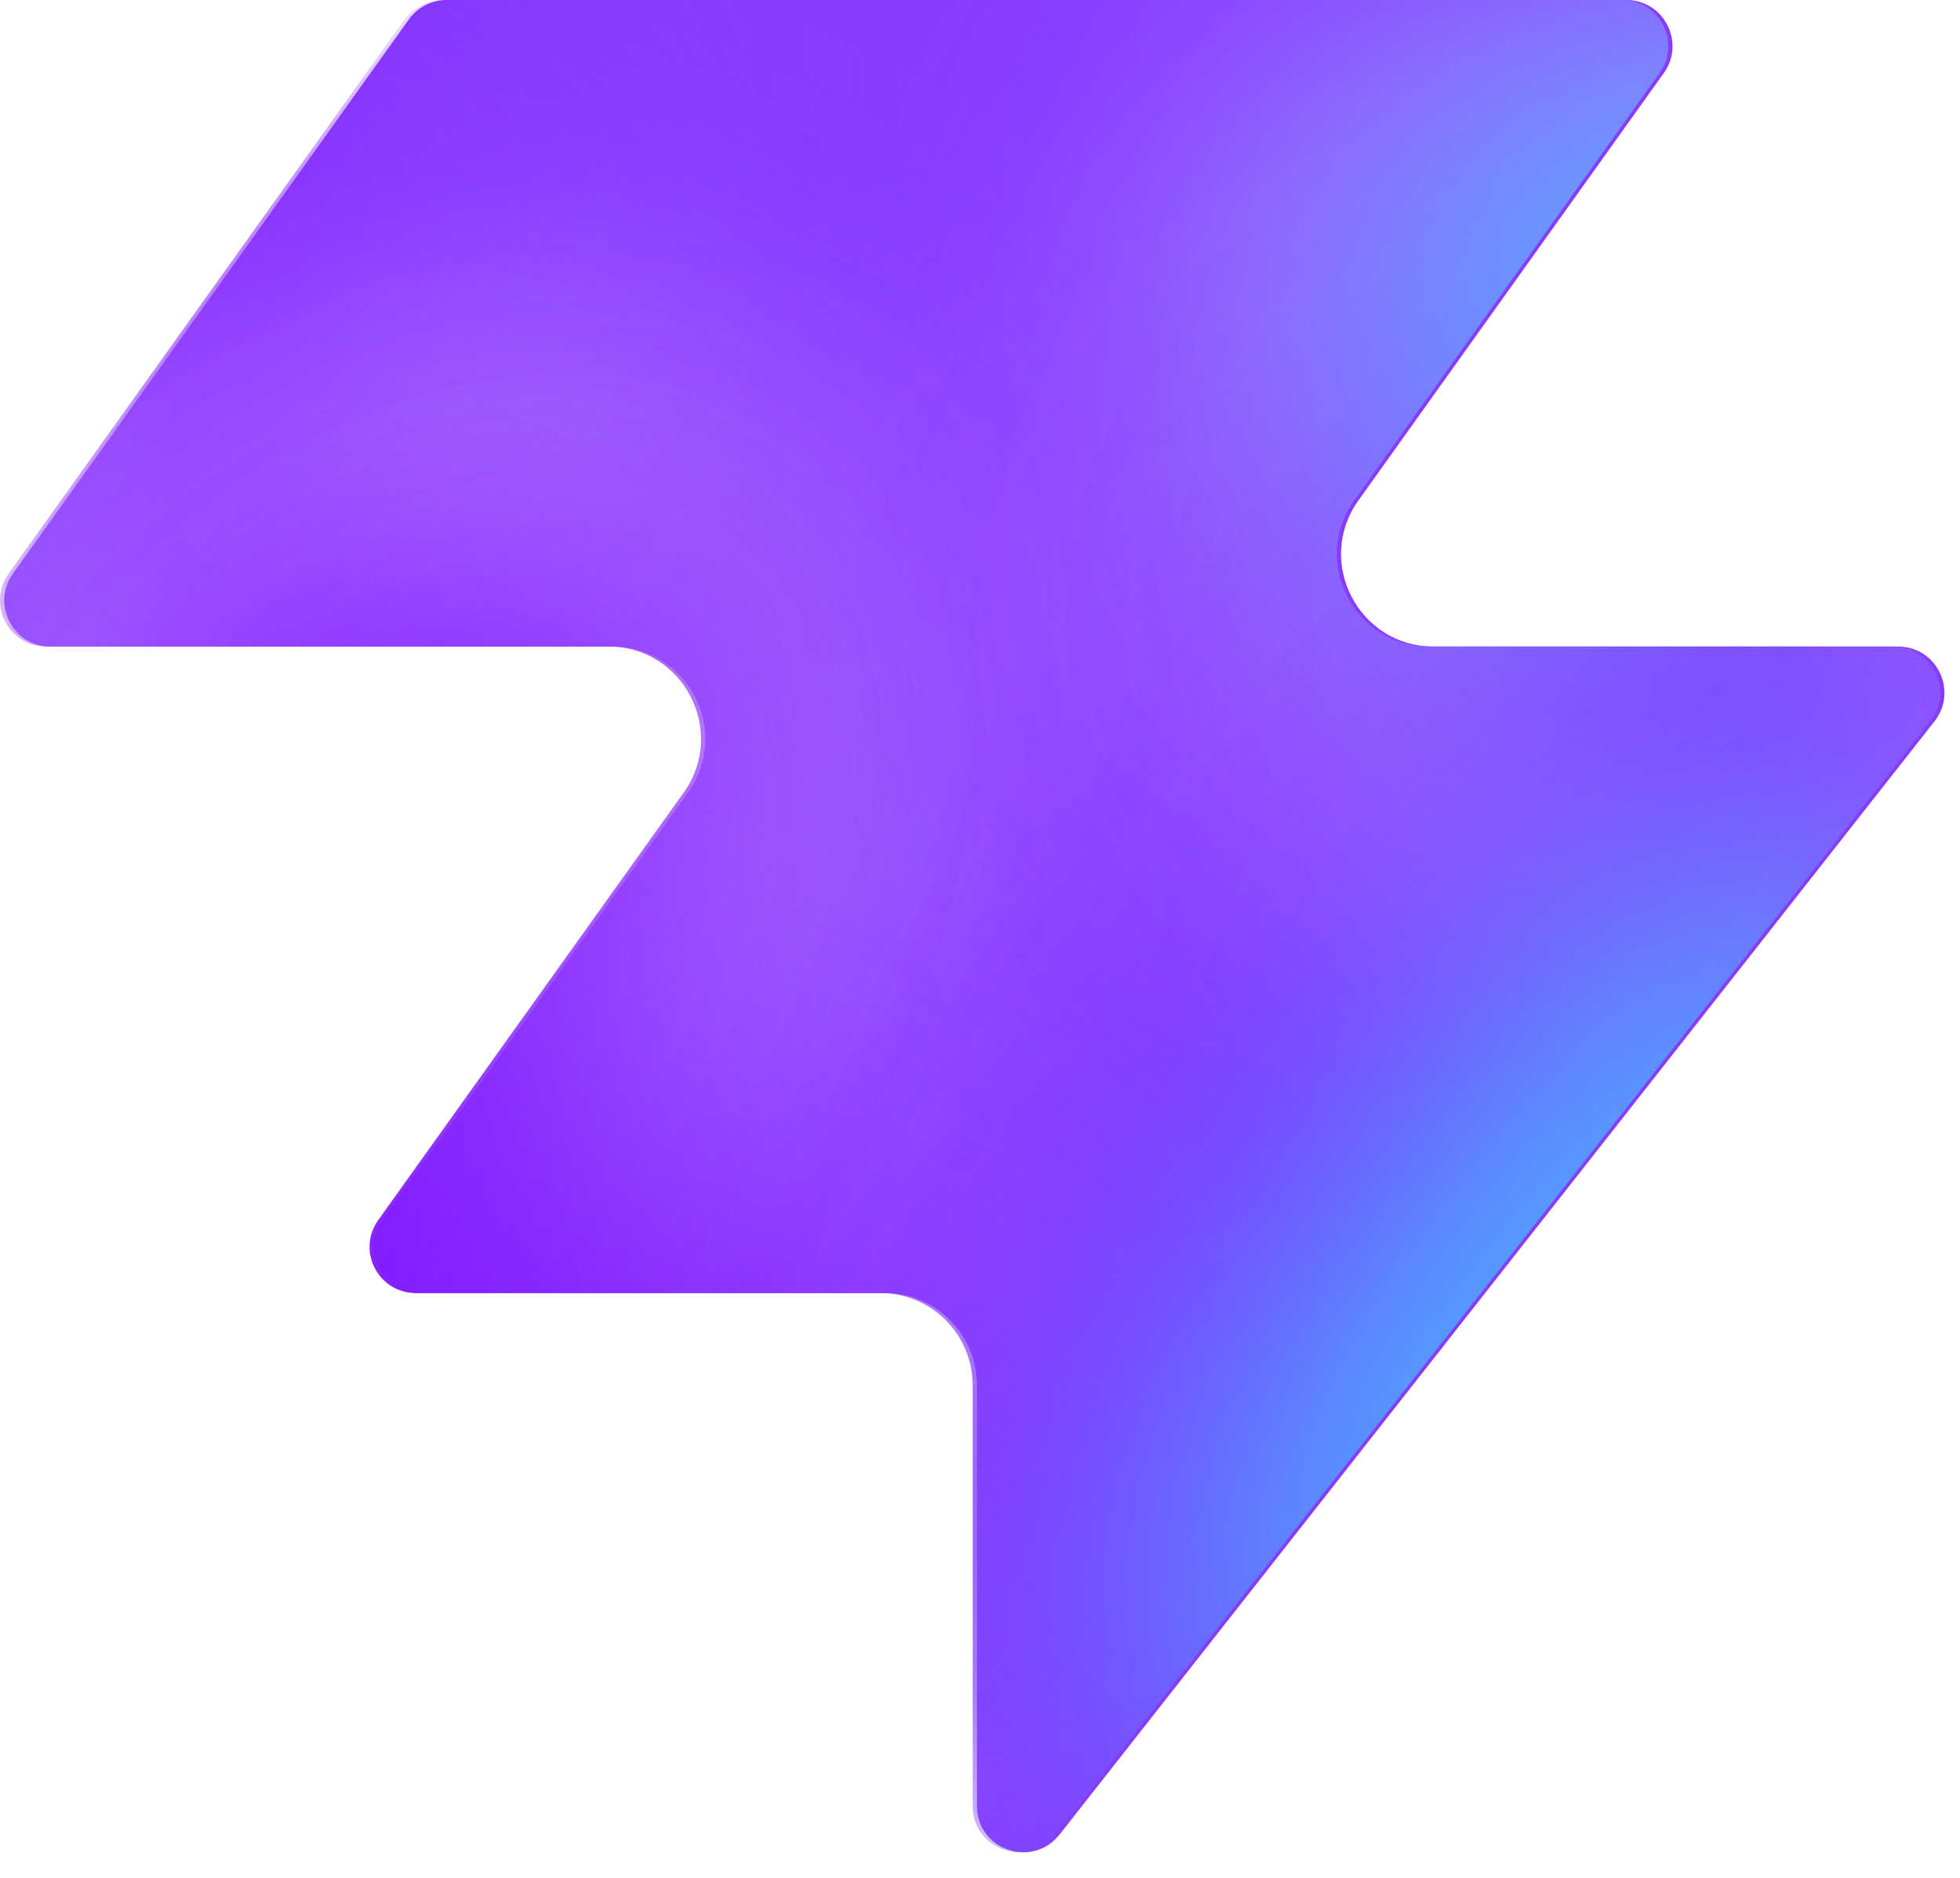
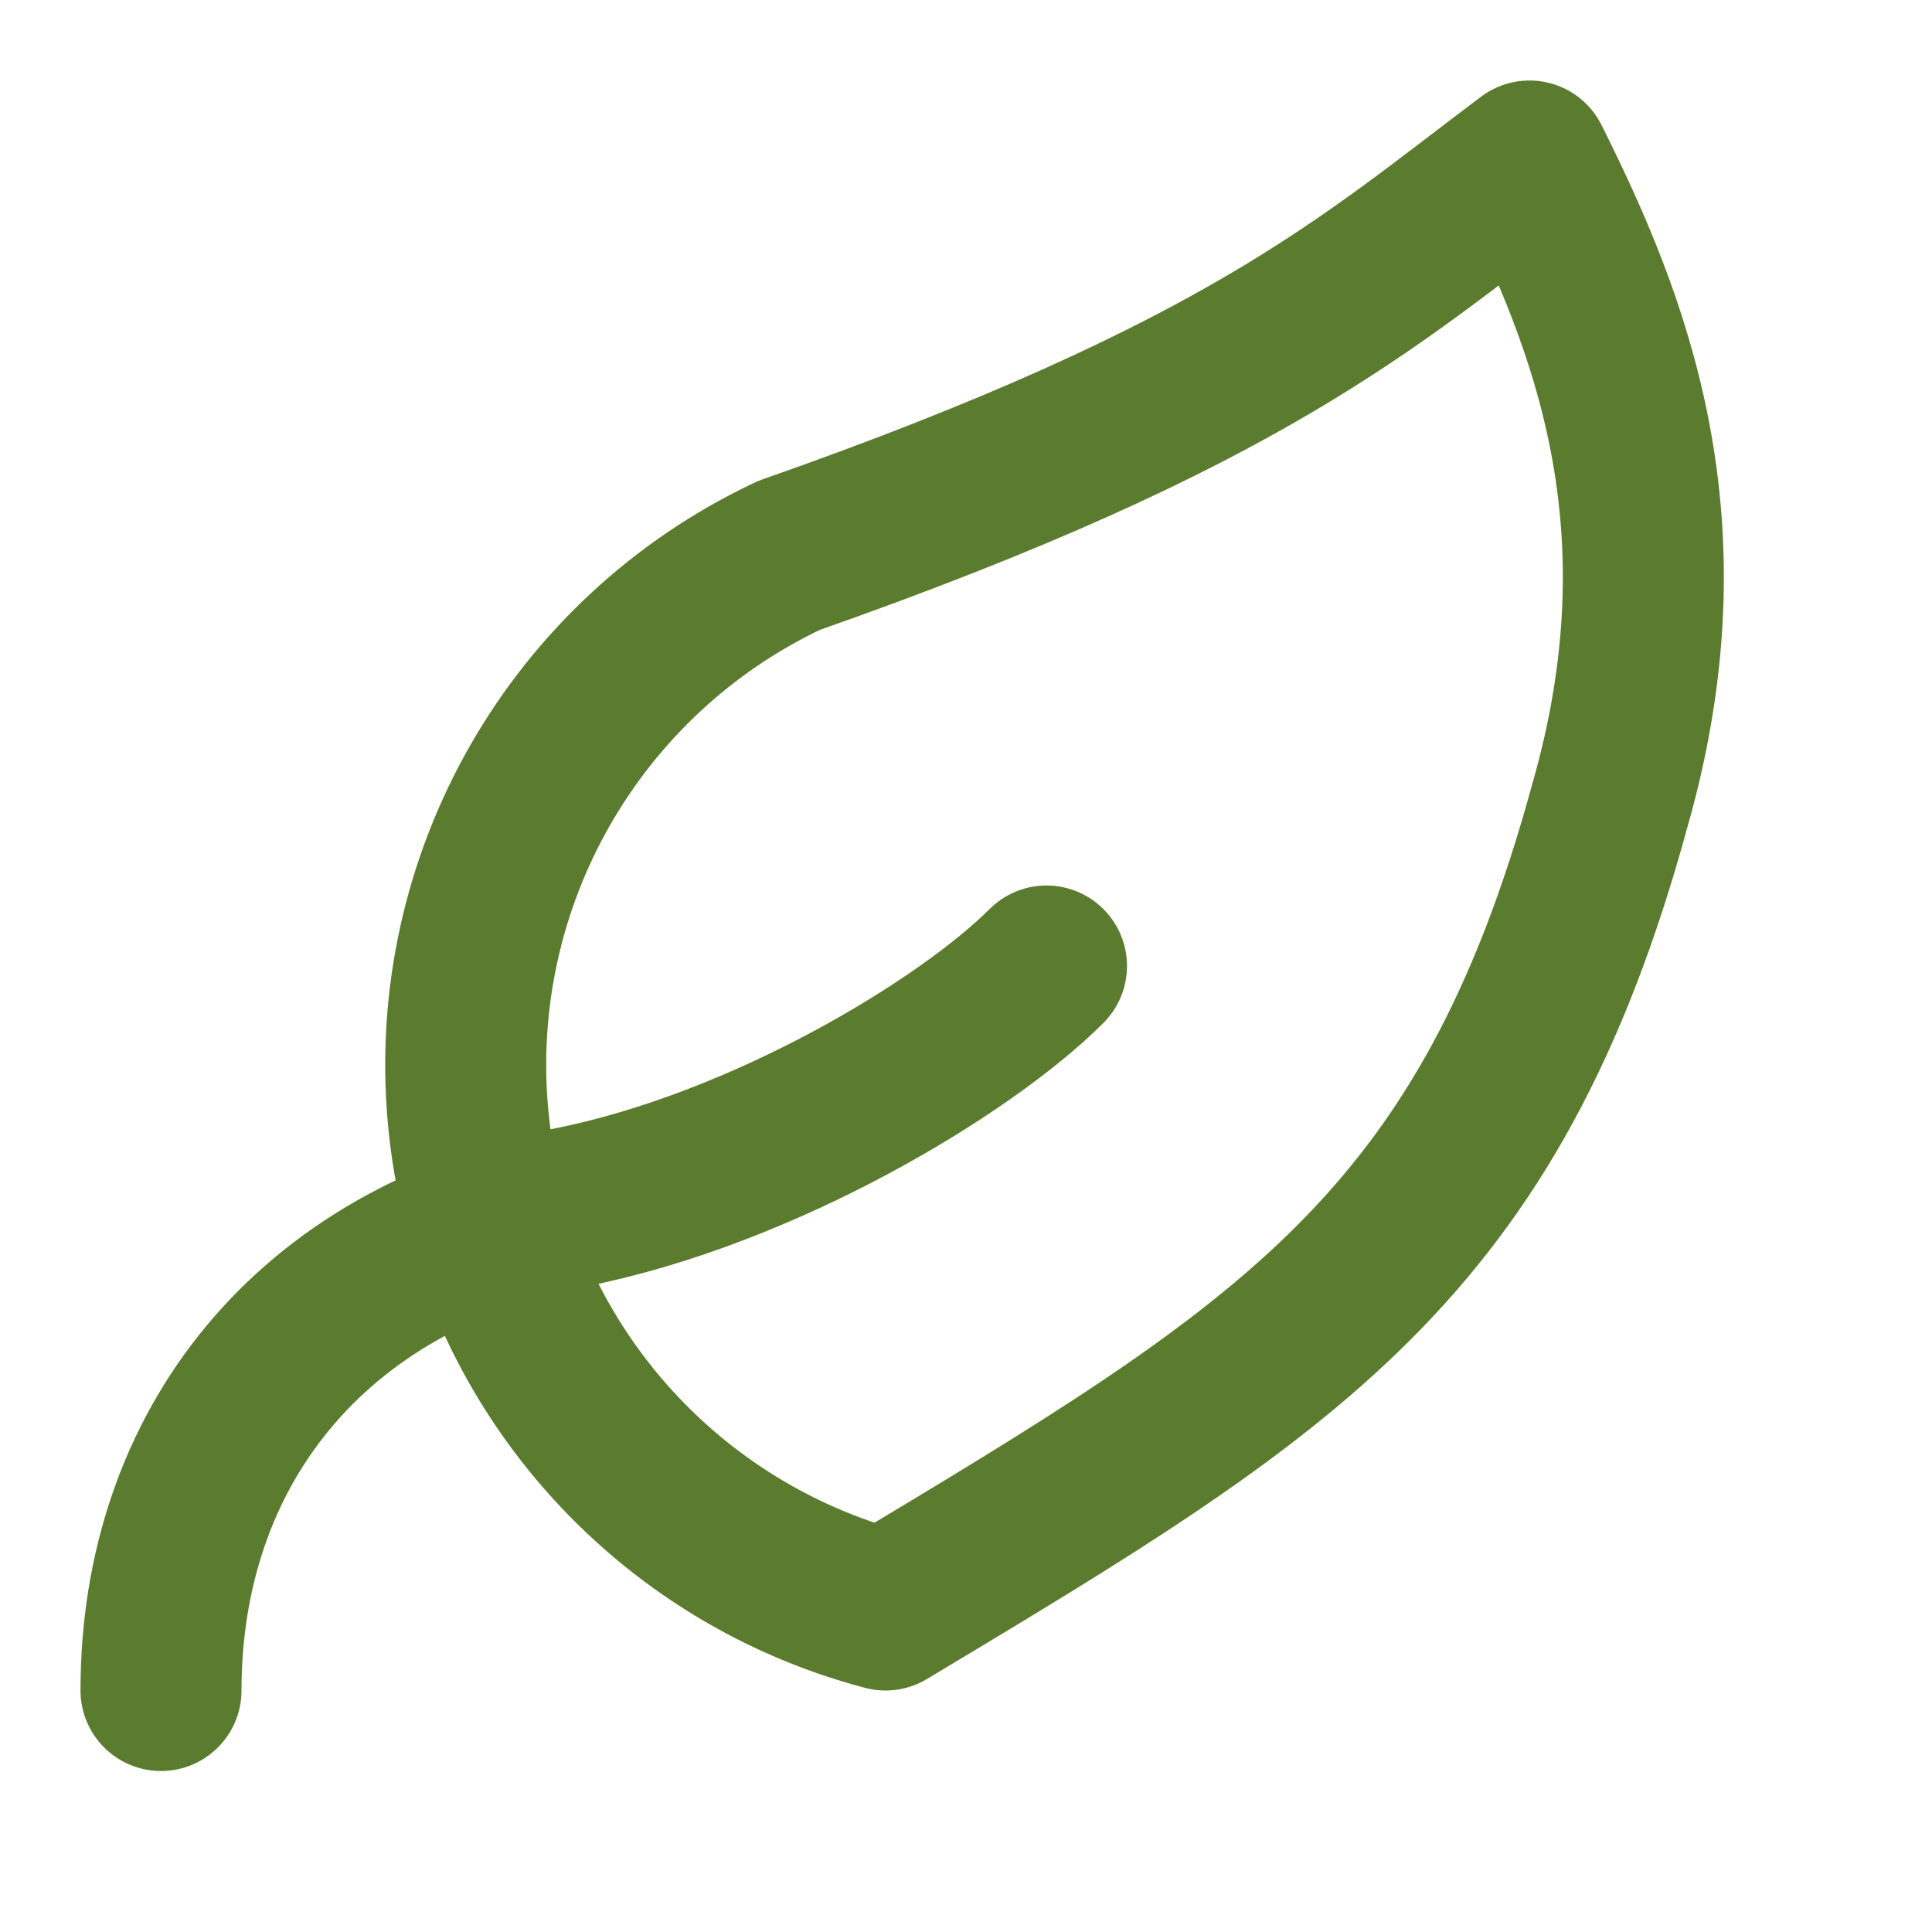
- <svg xmlns="http://www.w3.org/2000/svg" width="48" height="46" fill="none" viewBox="0 0 48 46">
-   <path fill="#863bff" d="M25.946 44.938c-.664.845-2.021.375-2.021-.698V33.937a2.26 2.26 0 0 0-2.262-2.262H10.287c-.92 0-1.456-1.04-.92-1.788l7.48-10.471c1.07-1.497 0-3.578-1.842-3.578H1.237c-.92 0-1.456-1.04-.92-1.788L10.013.474c.214-.297.556-.474.92-.474h28.894c.92 0 1.456 1.04.92 1.788l-7.48 10.471c-1.07 1.498 0 3.579 1.842 3.579h11.377c.943 0 1.473 1.088.89 1.83L25.947 44.94z" style="fill:#863bff;fill:color(display-p3 .525 .23 1);fill-opacity:1" />
-   <mask id="a" width="48" height="46" x="0" y="0" maskUnits="userSpaceOnUse" style="mask-type:alpha">
-     <path fill="#000" d="M25.842 44.938c-.664.844-2.021.375-2.021-.698V33.937a2.26 2.26 0 0 0-2.262-2.262H10.183c-.92 0-1.456-1.04-.92-1.788l7.48-10.471c1.07-1.498 0-3.579-1.842-3.579H1.133c-.92 0-1.456-1.04-.92-1.787L9.91.473c.214-.297.556-.474.92-.474h28.894c.92 0 1.456 1.04.92 1.788l-7.48 10.471c-1.07 1.498 0 3.578 1.842 3.578h11.377c.943 0 1.473 1.088.89 1.832L25.843 44.94z" style="fill:#000;fill-opacity:1" />
-   </mask>
-   <g mask="url(#a)">
-     <g filter="url(#b)">
-       <ellipse cx="5.508" cy="14.704" fill="#ede6ff" rx="5.508" ry="14.704" style="fill:#ede6ff;fill:color(display-p3 .927 .903 1);fill-opacity:1" transform="matrix(.00324 1 1 -.00324 -4.47 31.516)" />
-     </g>
-     <g filter="url(#c)">
-       <ellipse cx="10.399" cy="29.851" fill="#ede6ff" rx="10.399" ry="29.851" style="fill:#ede6ff;fill:color(display-p3 .927 .903 1);fill-opacity:1" transform="matrix(.00324 1 1 -.00324 -39.328 7.883)" />
-     </g>
-     <g filter="url(#d)">
-       <ellipse cx="5.508" cy="30.487" fill="#7e14ff" rx="5.508" ry="30.487" style="fill:#7e14ff;fill:color(display-p3 .492 .077 1);fill-opacity:1" transform="rotate(89.814 -25.913 -14.639)scale(1 -1)" />
-     </g>
-     <g filter="url(#e)">
-       <ellipse cx="5.508" cy="30.599" fill="#7e14ff" rx="5.508" ry="30.599" style="fill:#7e14ff;fill:color(display-p3 .492 .077 1);fill-opacity:1" transform="rotate(89.814 -32.644 -3.334)scale(1 -1)" />
-     </g>
-     <g filter="url(#f)">
-       <ellipse cx="5.508" cy="30.599" fill="#7e14ff" rx="5.508" ry="30.599" style="fill:#7e14ff;fill:color(display-p3 .492 .077 1);fill-opacity:1" transform="matrix(.00324 1 1 -.00324 -34.34 30.47)" />
-     </g>
-     <g filter="url(#g)">
-       <ellipse cx="14.072" cy="22.078" fill="#ede6ff" rx="14.072" ry="22.078" style="fill:#ede6ff;fill:color(display-p3 .927 .903 1);fill-opacity:1" transform="rotate(93.35 24.506 48.493)scale(-1 1)" />
-     </g>
-     <g filter="url(#h)">
-       <ellipse cx="3.47" cy="21.501" fill="#7e14ff" rx="3.47" ry="21.501" style="fill:#7e14ff;fill:color(display-p3 .492 .077 1);fill-opacity:1" transform="rotate(89.009 28.708 47.59)scale(-1 1)" />
-     </g>
-     <g filter="url(#i)">
-       <ellipse cx="3.47" cy="21.501" fill="#7e14ff" rx="3.47" ry="21.501" style="fill:#7e14ff;fill:color(display-p3 .492 .077 1);fill-opacity:1" transform="rotate(89.009 28.708 47.59)scale(-1 1)" />
-     </g>
-     <g filter="url(#j)">
-       <ellipse cx=".387" cy="8.972" fill="#7e14ff" rx="4.407" ry="29.108" style="fill:#7e14ff;fill:color(display-p3 .492 .077 1);fill-opacity:1" transform="rotate(39.51 .387 8.972)" />
-     </g>
-     <g filter="url(#k)">
-       <ellipse cx="47.523" cy="-6.092" fill="#7e14ff" rx="4.407" ry="29.108" style="fill:#7e14ff;fill:color(display-p3 .492 .077 1);fill-opacity:1" transform="rotate(37.892 47.523 -6.092)" />
-     </g>
-     <g filter="url(#l)">
-       <ellipse cx="41.412" cy="6.333" fill="#47bfff" rx="5.971" ry="9.665" style="fill:#47bfff;fill:color(display-p3 .28 .748 1);fill-opacity:1" transform="rotate(37.892 41.412 6.333)" />
-     </g>
-     <g filter="url(#m)">
-       <ellipse cx="-1.879" cy="38.332" fill="#7e14ff" rx="4.407" ry="29.108" style="fill:#7e14ff;fill:color(display-p3 .492 .077 1);fill-opacity:1" transform="rotate(37.892 -1.88 38.332)" />
-     </g>
-     <g filter="url(#n)">
-       <ellipse cx="-1.879" cy="38.332" fill="#7e14ff" rx="4.407" ry="29.108" style="fill:#7e14ff;fill:color(display-p3 .492 .077 1);fill-opacity:1" transform="rotate(37.892 -1.88 38.332)" />
-     </g>
-     <g filter="url(#o)">
-       <ellipse cx="35.651" cy="29.907" fill="#7e14ff" rx="4.407" ry="29.108" style="fill:#7e14ff;fill:color(display-p3 .492 .077 1);fill-opacity:1" transform="rotate(37.892 35.651 29.907)" />
-     </g>
-     <g filter="url(#p)">
-       <ellipse cx="38.418" cy="32.4" fill="#47bfff" rx="5.971" ry="15.297" style="fill:#47bfff;fill:color(display-p3 .28 .748 1);fill-opacity:1" transform="rotate(37.892 38.418 32.4)" />
-     </g>
-   </g>
-   <defs>
-     <filter id="b" width="60.045" height="41.654" x="-19.77" y="16.149" color-interpolation-filters="sRGB" filterUnits="userSpaceOnUse">
-       <feFlood flood-opacity="0" result="BackgroundImageFix" />
-       <feBlend in="SourceGraphic" in2="BackgroundImageFix" result="shape" />
-       <feGaussianBlur result="effect1_foregroundBlur_2002_17158" stdDeviation="7.659" />
-     </filter>
-     <filter id="c" width="90.34" height="51.437" x="-54.613" y="-7.533" color-interpolation-filters="sRGB" filterUnits="userSpaceOnUse">
-       <feFlood flood-opacity="0" result="BackgroundImageFix" />
-       <feBlend in="SourceGraphic" in2="BackgroundImageFix" result="shape" />
-       <feGaussianBlur result="effect1_foregroundBlur_2002_17158" stdDeviation="7.659" />
-     </filter>
-     <filter id="d" width="79.355" height="29.4" x="-49.64" y="2.03" color-interpolation-filters="sRGB" filterUnits="userSpaceOnUse">
-       <feFlood flood-opacity="0" result="BackgroundImageFix" />
-       <feBlend in="SourceGraphic" in2="BackgroundImageFix" result="shape" />
-       <feGaussianBlur result="effect1_foregroundBlur_2002_17158" stdDeviation="4.596" />
-     </filter>
-     <filter id="e" width="79.579" height="29.4" x="-45.045" y="20.029" color-interpolation-filters="sRGB" filterUnits="userSpaceOnUse">
-       <feFlood flood-opacity="0" result="BackgroundImageFix" />
-       <feBlend in="SourceGraphic" in2="BackgroundImageFix" result="shape" />
-       <feGaussianBlur result="effect1_foregroundBlur_2002_17158" stdDeviation="4.596" />
-     </filter>
-     <filter id="f" width="79.579" height="29.4" x="-43.513" y="21.178" color-interpolation-filters="sRGB" filterUnits="userSpaceOnUse">
-       <feFlood flood-opacity="0" result="BackgroundImageFix" />
-       <feBlend in="SourceGraphic" in2="BackgroundImageFix" result="shape" />
-       <feGaussianBlur result="effect1_foregroundBlur_2002_17158" stdDeviation="4.596" />
-     </filter>
-     <filter id="g" width="74.749" height="58.852" x="15.756" y="-17.901" color-interpolation-filters="sRGB" filterUnits="userSpaceOnUse">
-       <feFlood flood-opacity="0" result="BackgroundImageFix" />
-       <feBlend in="SourceGraphic" in2="BackgroundImageFix" result="shape" />
-       <feGaussianBlur result="effect1_foregroundBlur_2002_17158" stdDeviation="7.659" />
-     </filter>
-     <filter id="h" width="61.377" height="25.362" x="23.548" y="2.284" color-interpolation-filters="sRGB" filterUnits="userSpaceOnUse">
-       <feFlood flood-opacity="0" result="BackgroundImageFix" />
-       <feBlend in="SourceGraphic" in2="BackgroundImageFix" result="shape" />
-       <feGaussianBlur result="effect1_foregroundBlur_2002_17158" stdDeviation="4.596" />
-     </filter>
-     <filter id="i" width="61.377" height="25.362" x="23.548" y="2.284" color-interpolation-filters="sRGB" filterUnits="userSpaceOnUse">
-       <feFlood flood-opacity="0" result="BackgroundImageFix" />
-       <feBlend in="SourceGraphic" in2="BackgroundImageFix" result="shape" />
-       <feGaussianBlur result="effect1_foregroundBlur_2002_17158" stdDeviation="4.596" />
-     </filter>
-     <filter id="j" width="56.045" height="63.649" x="-27.636" y="-22.853" color-interpolation-filters="sRGB" filterUnits="userSpaceOnUse">
-       <feFlood flood-opacity="0" result="BackgroundImageFix" />
-       <feBlend in="SourceGraphic" in2="BackgroundImageFix" result="shape" />
-       <feGaussianBlur result="effect1_foregroundBlur_2002_17158" stdDeviation="4.596" />
-     </filter>
-     <filter id="k" width="54.814" height="64.646" x="20.116" y="-38.415" color-interpolation-filters="sRGB" filterUnits="userSpaceOnUse">
-       <feFlood flood-opacity="0" result="BackgroundImageFix" />
-       <feBlend in="SourceGraphic" in2="BackgroundImageFix" result="shape" />
-       <feGaussianBlur result="effect1_foregroundBlur_2002_17158" stdDeviation="4.596" />
-     </filter>
-     <filter id="l" width="33.541" height="35.313" x="24.641" y="-11.323" color-interpolation-filters="sRGB" filterUnits="userSpaceOnUse">
-       <feFlood flood-opacity="0" result="BackgroundImageFix" />
-       <feBlend in="SourceGraphic" in2="BackgroundImageFix" result="shape" />
-       <feGaussianBlur result="effect1_foregroundBlur_2002_17158" stdDeviation="4.596" />
-     </filter>
-     <filter id="m" width="54.814" height="64.646" x="-29.286" y="6.009" color-interpolation-filters="sRGB" filterUnits="userSpaceOnUse">
-       <feFlood flood-opacity="0" result="BackgroundImageFix" />
-       <feBlend in="SourceGraphic" in2="BackgroundImageFix" result="shape" />
-       <feGaussianBlur result="effect1_foregroundBlur_2002_17158" stdDeviation="4.596" />
-     </filter>
-     <filter id="n" width="54.814" height="64.646" x="-29.286" y="6.009" color-interpolation-filters="sRGB" filterUnits="userSpaceOnUse">
-       <feFlood flood-opacity="0" result="BackgroundImageFix" />
-       <feBlend in="SourceGraphic" in2="BackgroundImageFix" result="shape" />
-       <feGaussianBlur result="effect1_foregroundBlur_2002_17158" stdDeviation="4.596" />
-     </filter>
-     <filter id="o" width="54.814" height="64.646" x="8.244" y="-2.416" color-interpolation-filters="sRGB" filterUnits="userSpaceOnUse">
-       <feFlood flood-opacity="0" result="BackgroundImageFix" />
-       <feBlend in="SourceGraphic" in2="BackgroundImageFix" result="shape" />
-       <feGaussianBlur result="effect1_foregroundBlur_2002_17158" stdDeviation="4.596" />
-     </filter>
-     <filter id="p" width="39.409" height="43.623" x="18.713" y="10.588" color-interpolation-filters="sRGB" filterUnits="userSpaceOnUse">
-       <feFlood flood-opacity="0" result="BackgroundImageFix" />
-       <feBlend in="SourceGraphic" in2="BackgroundImageFix" result="shape" />
-       <feGaussianBlur result="effect1_foregroundBlur_2002_17158" stdDeviation="4.596" />
-     </filter>
-   </defs>
+ <svg xmlns="http://www.w3.org/2000/svg" width="32" height="32" viewBox="0 0 24 24" fill="none" stroke="#5B7C2E" stroke-width="2" stroke-linecap="round" stroke-linejoin="round">
+   <path d="M11 20A7 7 0 0 1 9.8 6.9C15.5 4.9 17 3.5 19 2c1 2 2 4.5 1 8-1.5 5.5-4 7-9 10Z" />
+   <path d="M2 21c0-3 1.85-5.36 5.08-6C9.5 14.52 12 13 13 12" />
</svg>
